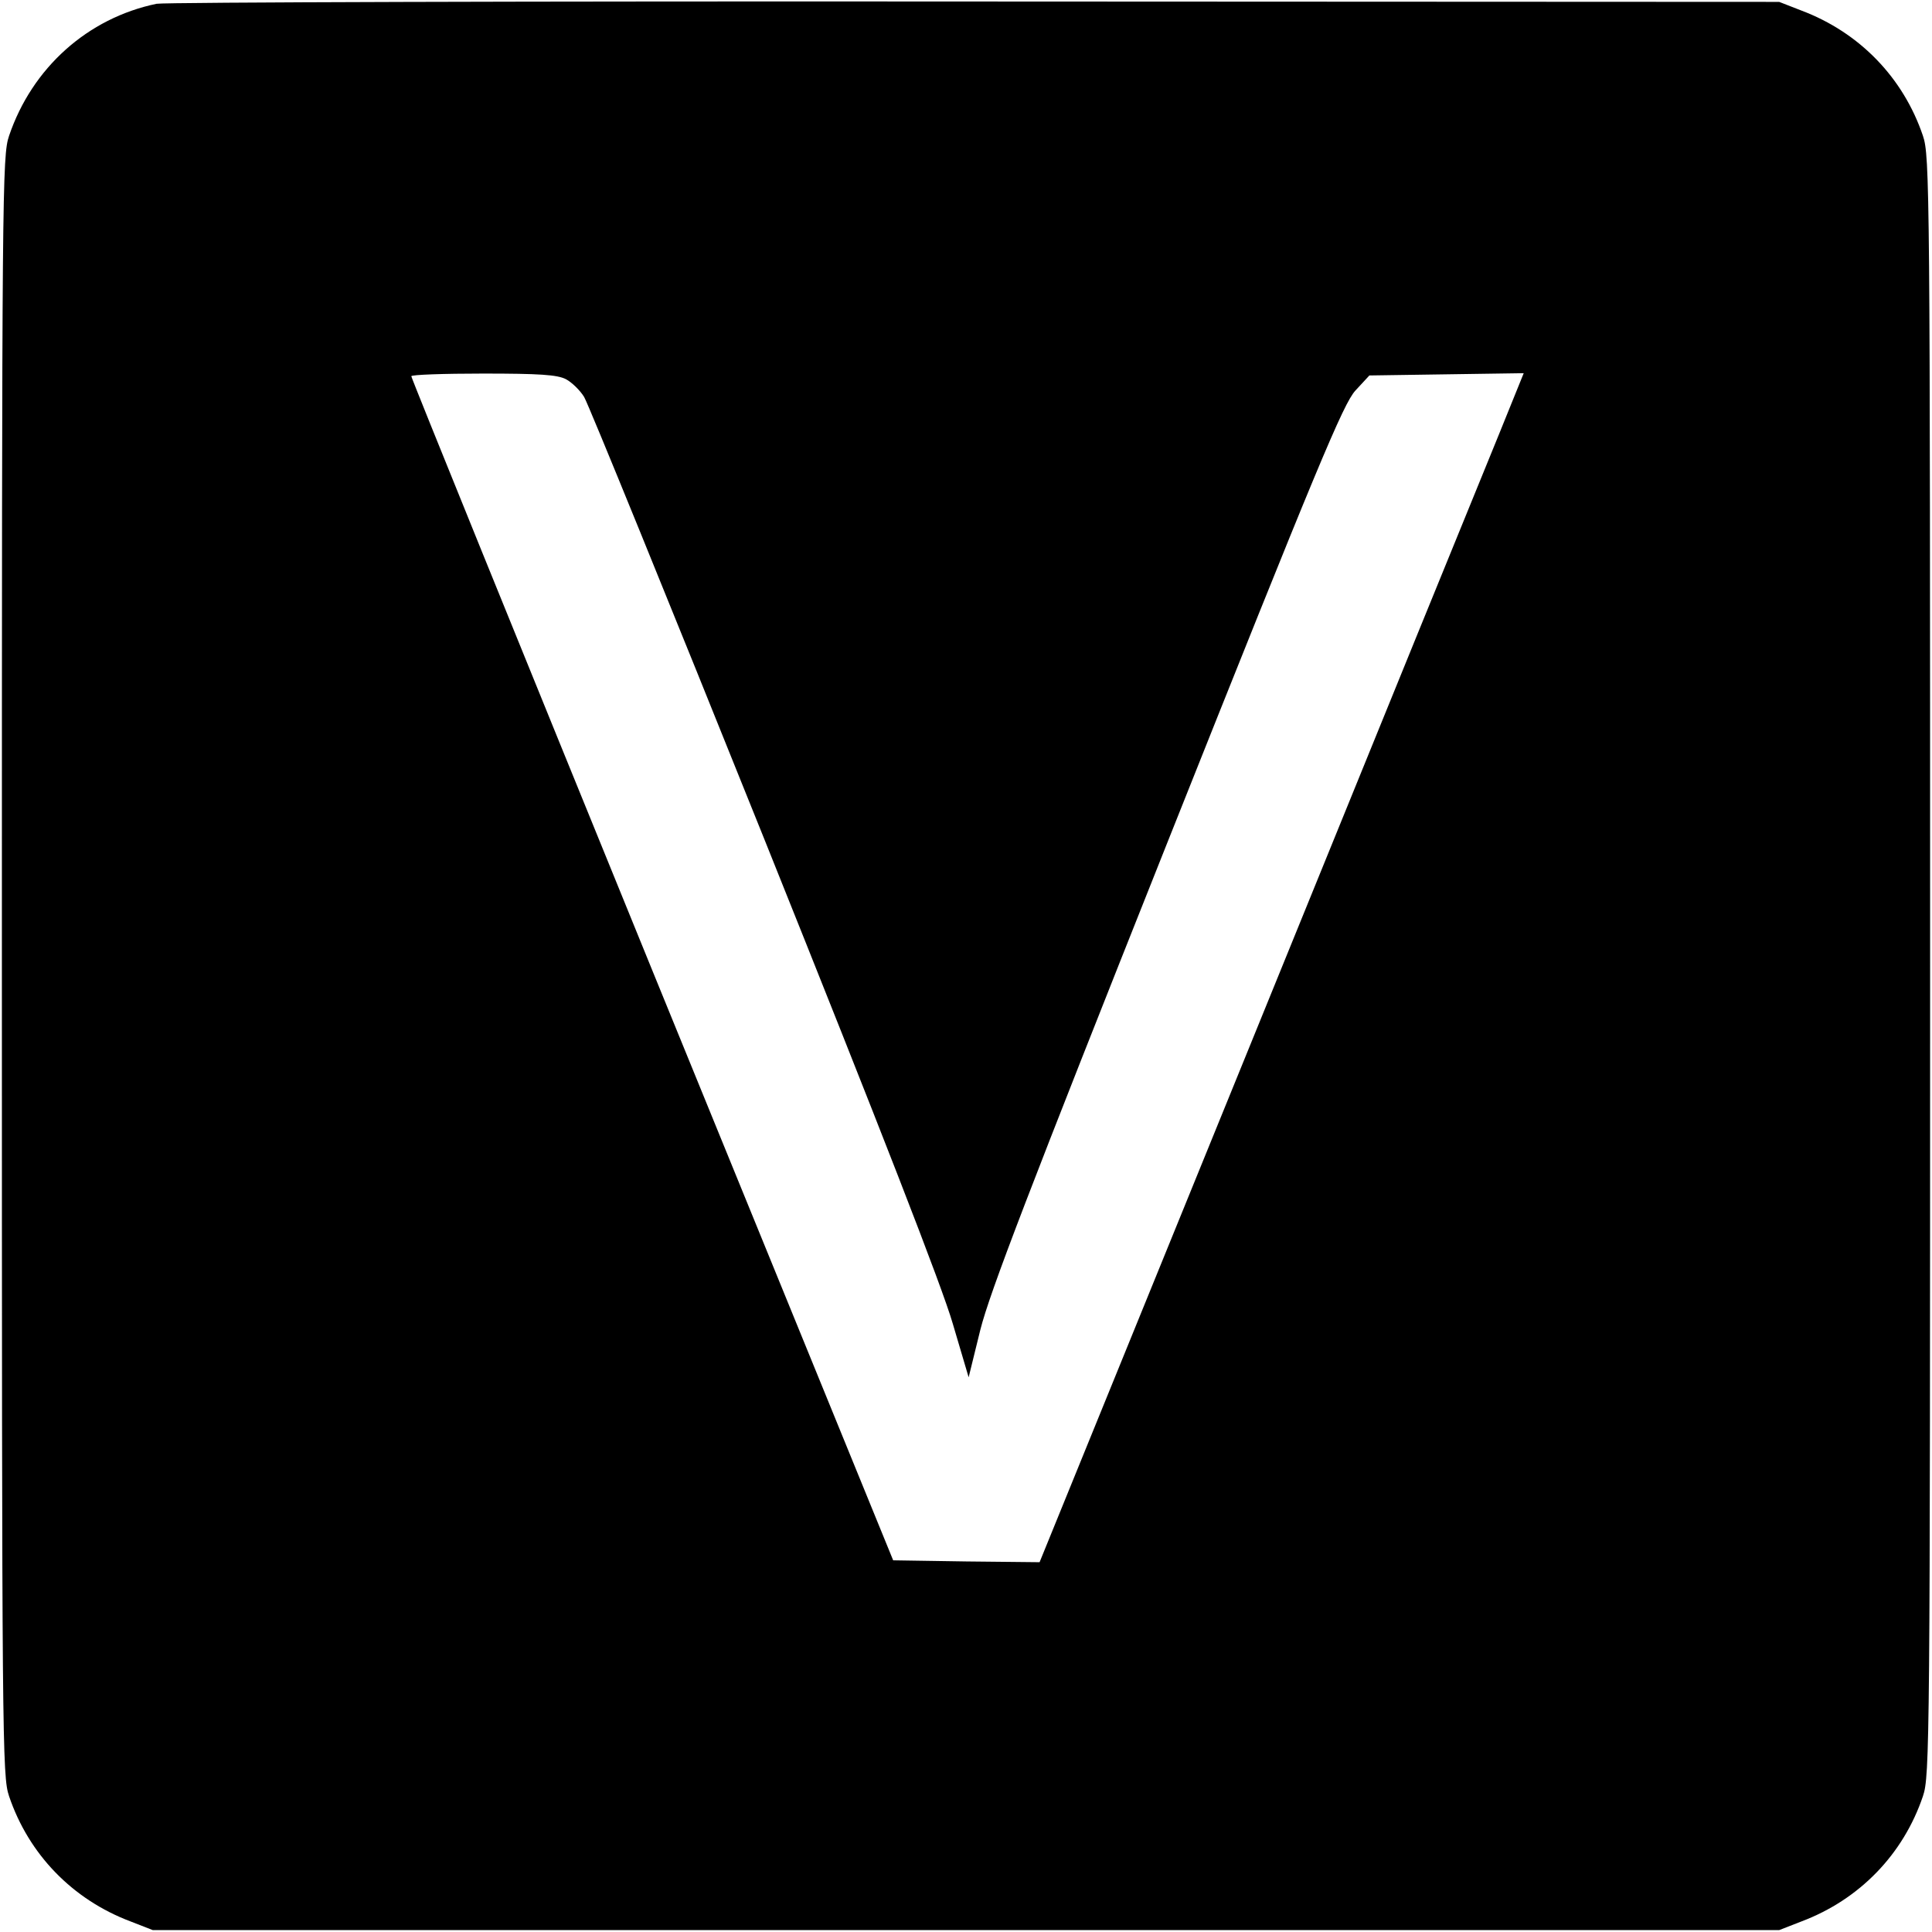
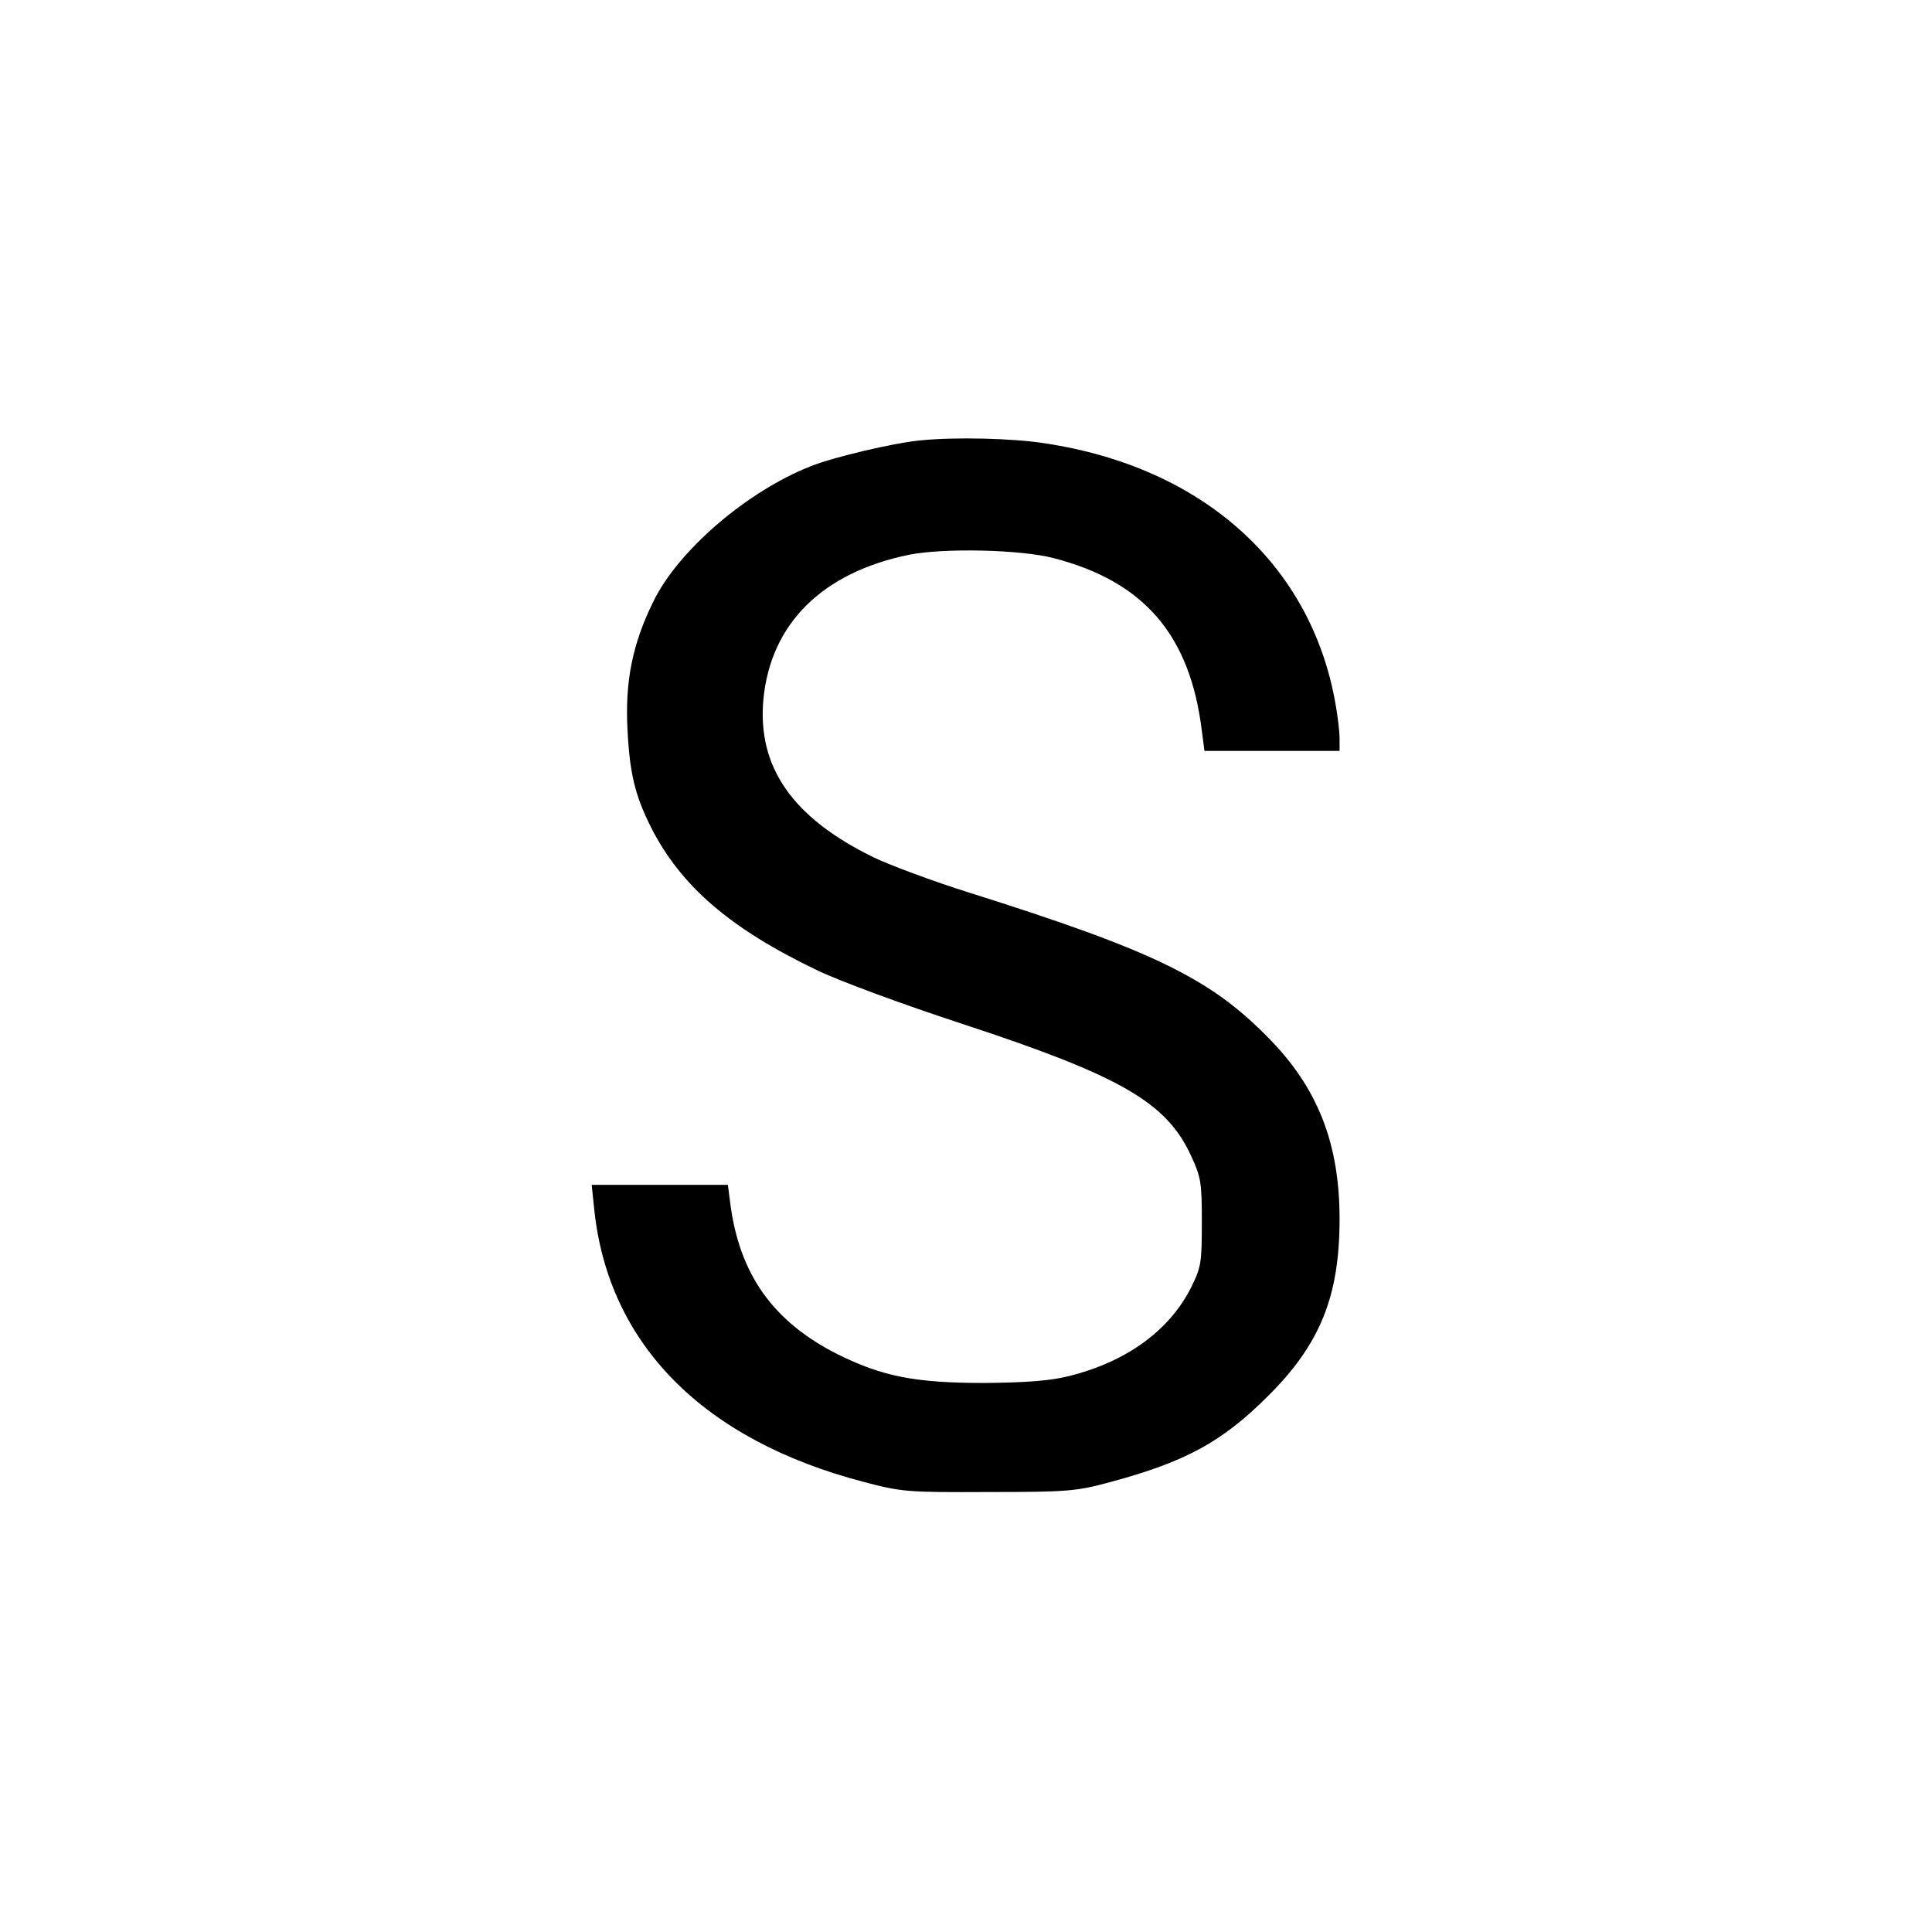
<svg xmlns="http://www.w3.org/2000/svg" version="1.0" width="512pt" height="512pt" viewBox="0 0 512 512" preserveAspectRatio="xMidYMid meet">
  <g transform="translate(0,512) scale(0.1,-0.1)" fill="#000000" stroke="none">
-     <path d="M415 5110 c-183 -38 -330 -170 -391 -350 -18 -53 -19 -134 -19 -2200 0 -2066 1 -2147 19 -2200 52 -154 168 -274 322 -332 l59 -23 2155 0 2155 0 59 23 c154 58 270 178 322 332 18 53 19 134 19 2200 0 2066 -1 2147 -19 2200 -52 154 -168 274 -322 332 l-59 23 -2130 1 c-1172 1 -2148 -2 -2170 -6z m1085 -995 c15 -8 37 -29 48 -47 11 -18 226 -546 478 -1173 309 -770 471 -1186 499 -1283 l42 -142 31 126 c25 99 129 370 494 1287 401 1007 468 1167 500 1202 l37 40 204 3 205 3 -66 -163 c-37 -90 -326 -799 -642 -1576 l-575 -1412 -194 2 -194 3 -639 1565 c-351 861 -638 1568 -638 1573 0 4 86 7 190 7 149 0 197 -3 220 -15z" />
+     <path d="M2440 3953 c-73 -7 -229 -44 -290 -68 -169 -66 -352 -223 -418 -358 -56 -113 -76 -213 -69 -342 6 -116 20 -173 62 -257 79 -156 210 -269 440 -379 57 -28 231 -92 387 -143 417 -137 539 -207 604 -348 27 -58 29 -72 29 -178 0 -107 -2 -119 -29 -173 -58 -114 -171 -196 -324 -234 -48 -12 -111 -17 -222 -18 -185 0 -271 17 -390 76 -171 86 -261 212 -285 402 l-6 47 -181 0 -180 0 7 -67 c38 -356 289 -609 713 -720 102 -27 117 -28 332 -27 209 0 232 2 321 26 201 54 298 107 419 228 139 138 190 265 190 470 0 200 -58 348 -190 481 -154 157 -305 230 -790 383 -96 30 -211 73 -255 94 -215 105 -308 239 -292 418 19 201 156 337 387 384 91 18 293 14 382 -9 240 -62 362 -204 393 -458 l7 -53 179 0 179 0 0 33 c0 18 -5 60 -11 93 -65 369 -352 626 -769 689 -87 14 -242 17 -330 8z" />
  </g>
</svg>
